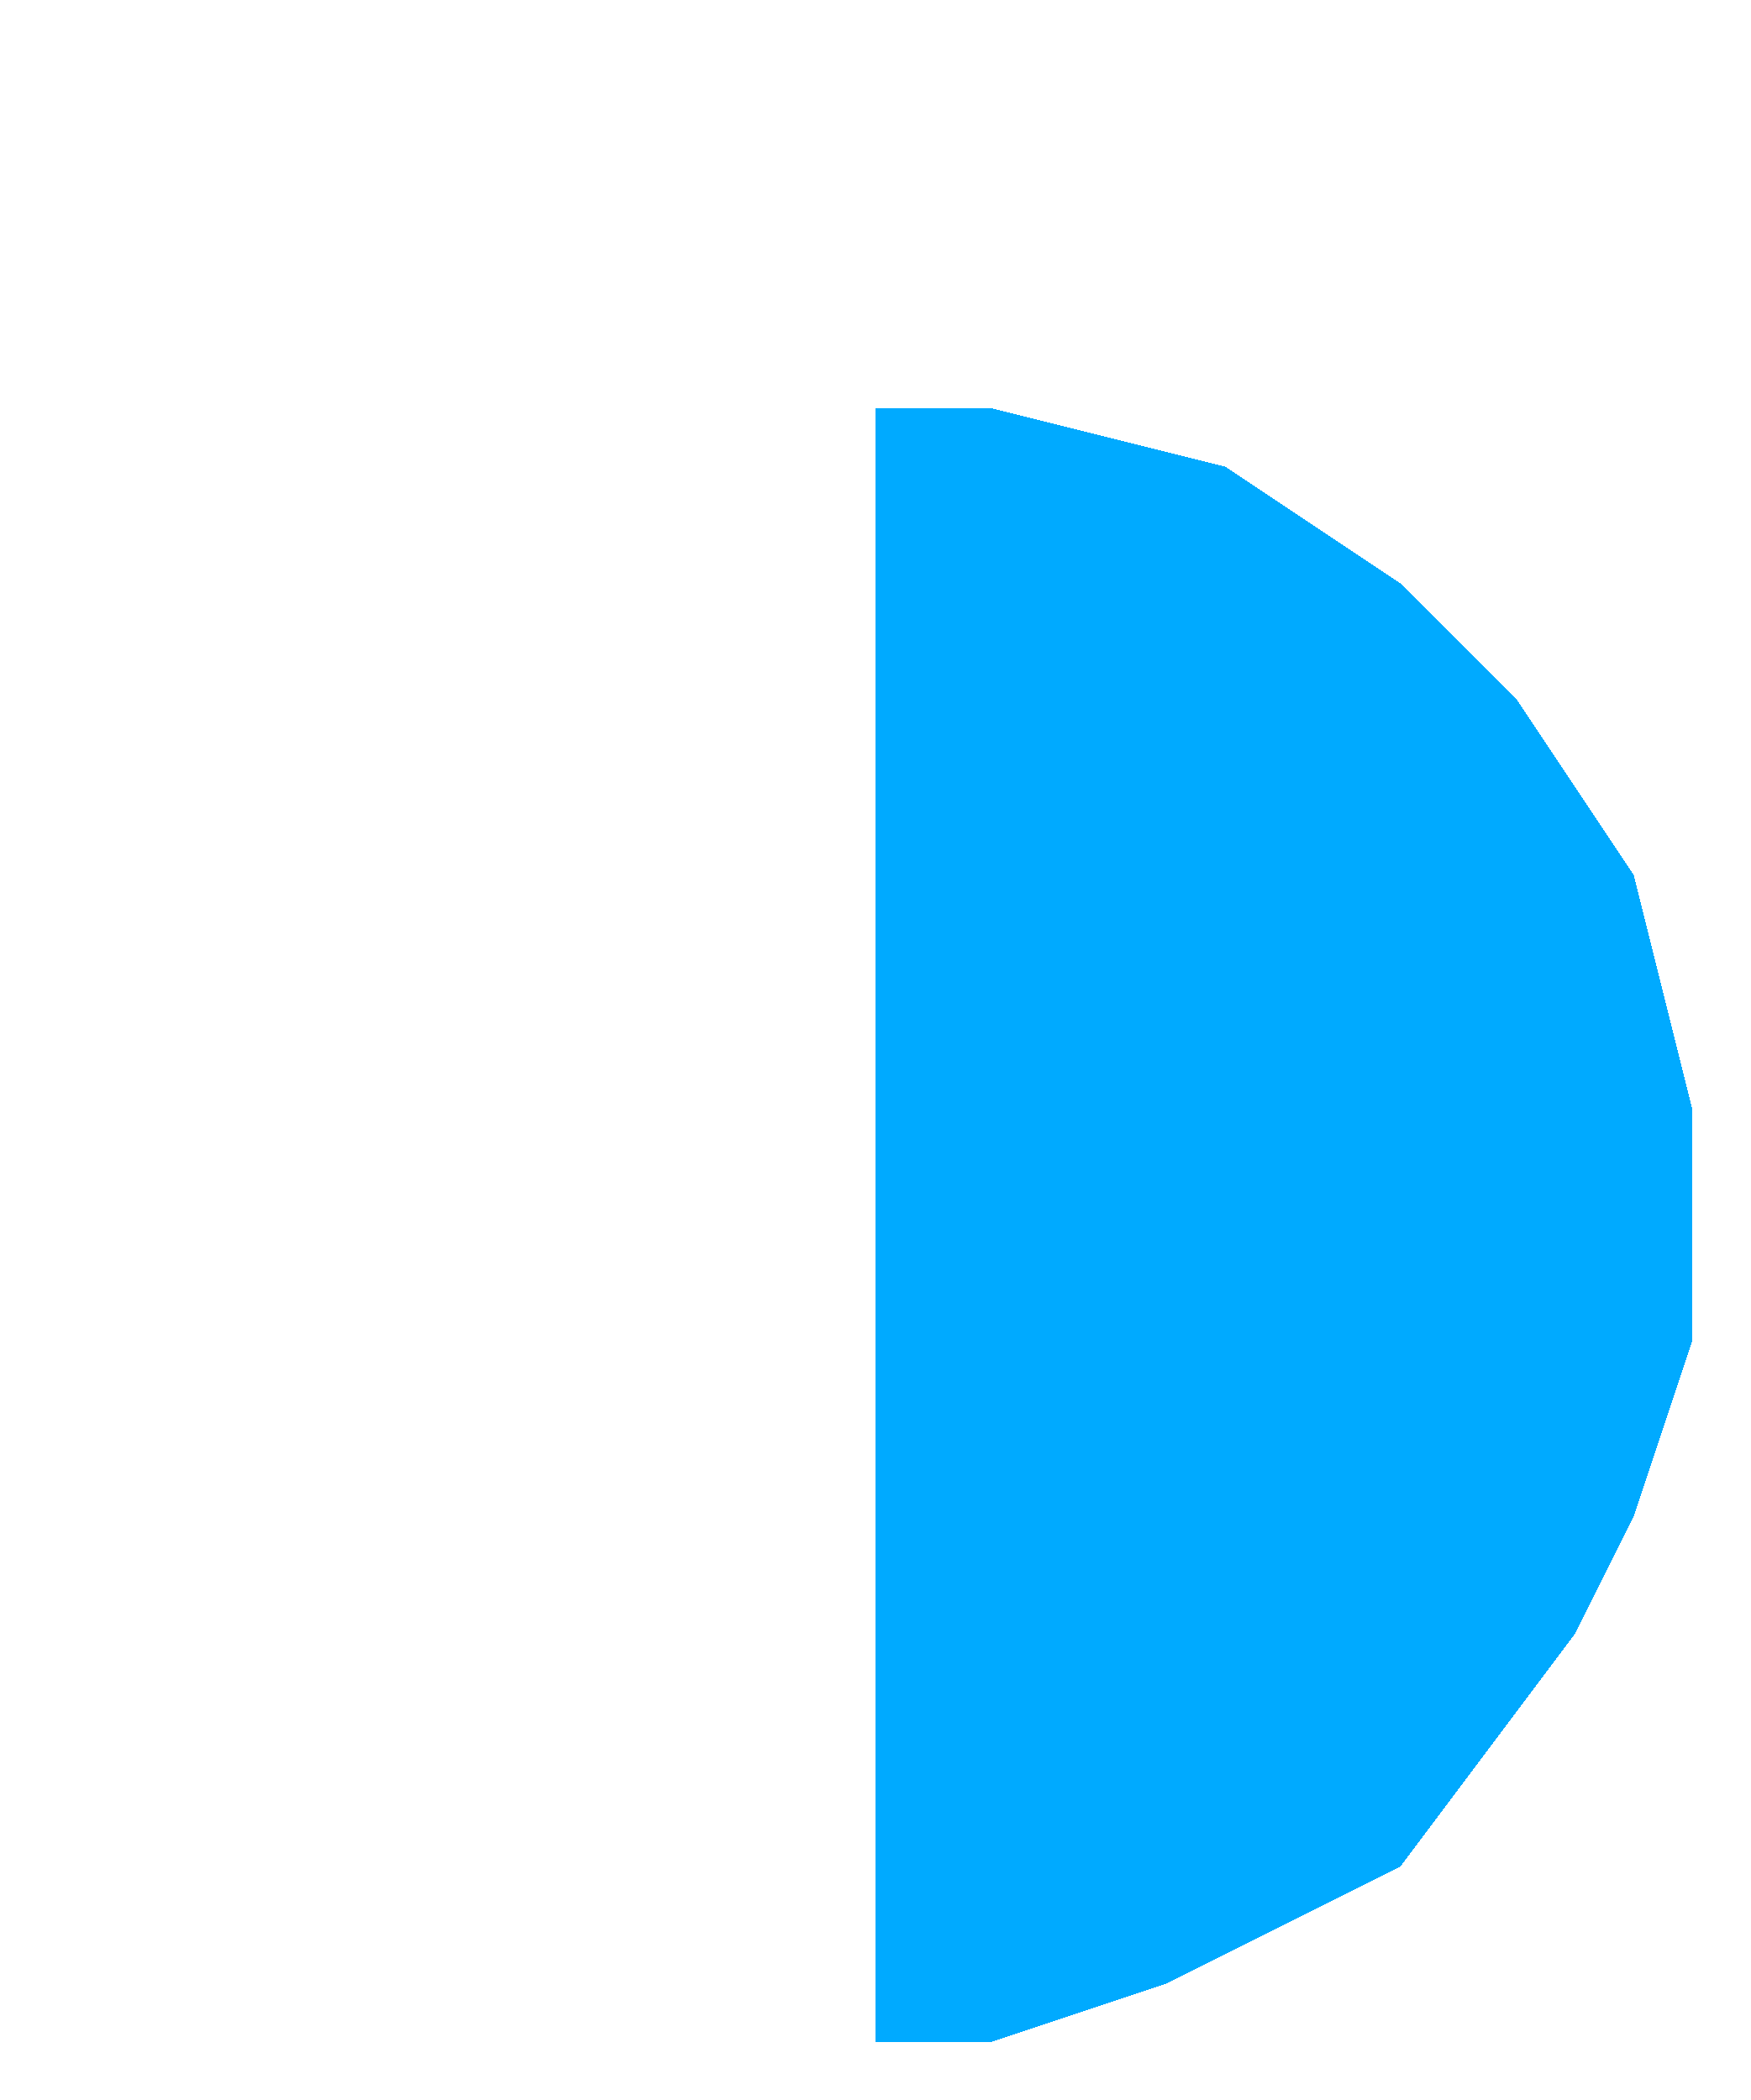
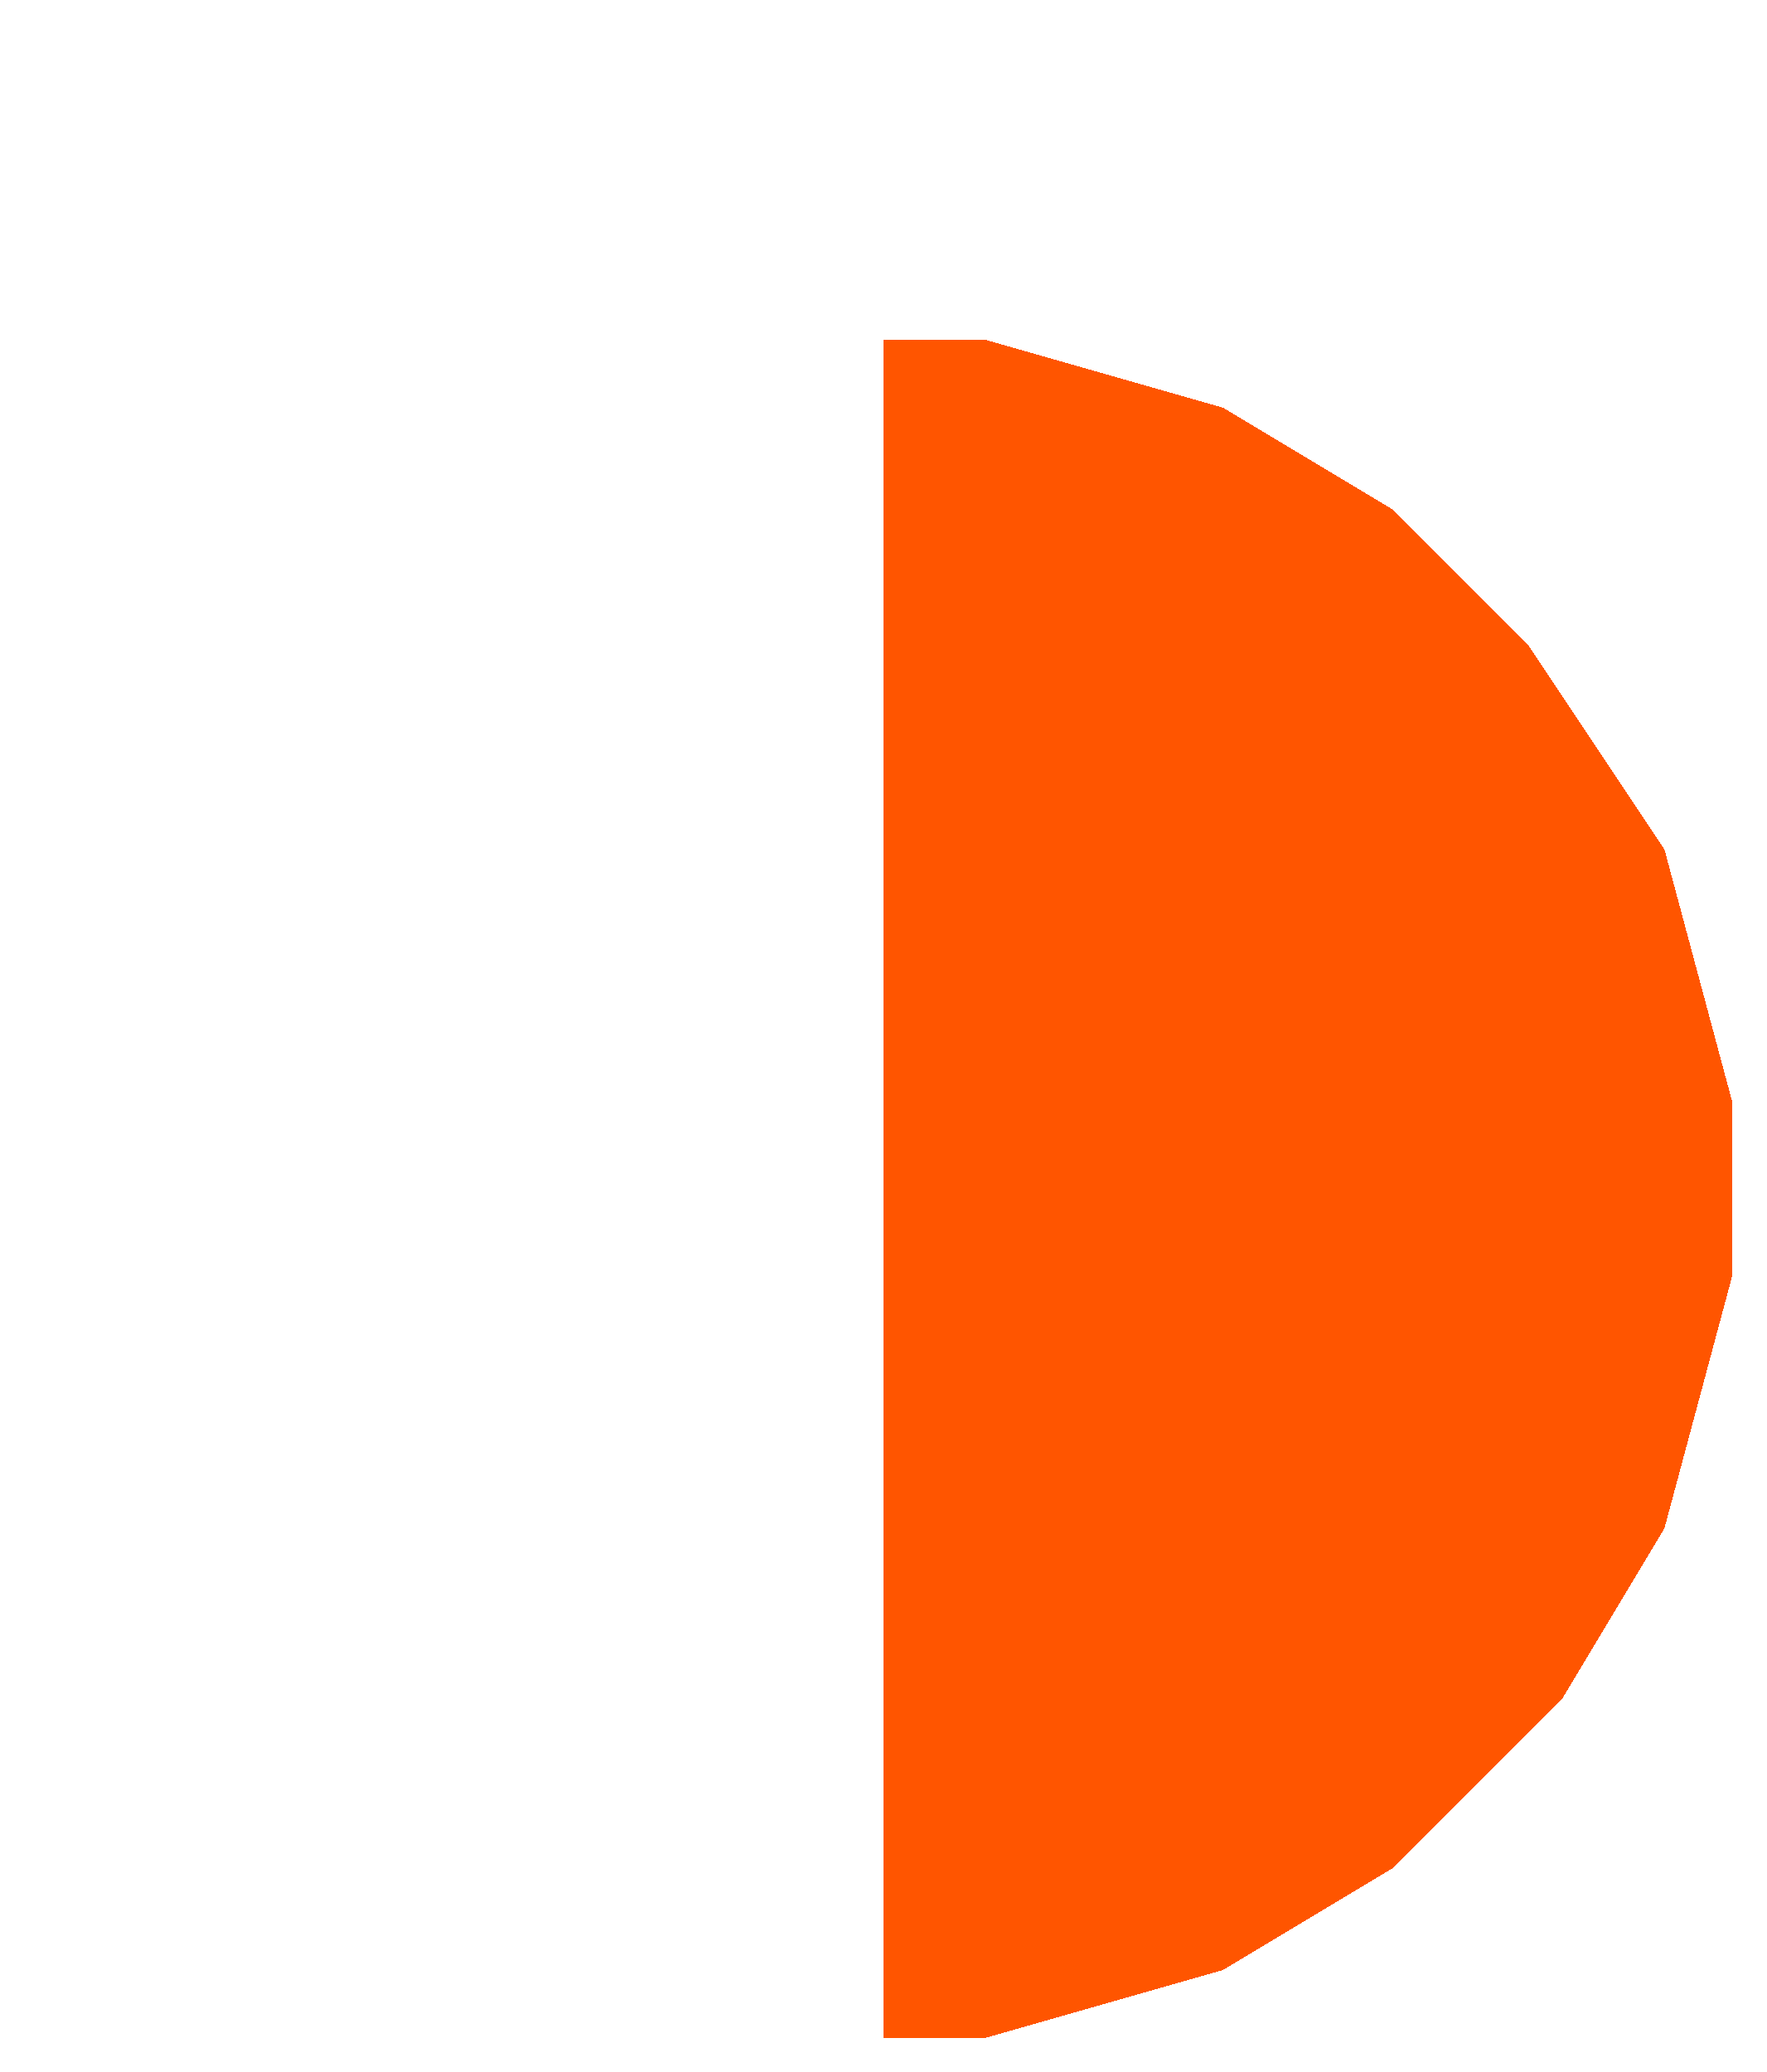
- <svg xmlns="http://www.w3.org/2000/svg" width="30" height="36" viewBox="0 0 30 36" id="svg2" version="1.1" style="shape-rendering:crispEdges">
+ <svg xmlns="http://www.w3.org/2000/svg" width="52" height="61" viewBox="0 0 52 61" id="svg2" version="1.1" style="shape-rendering:crispEdges">
  <defs id="defs4" />
-   <g id="layer1" transform="translate(-0.2369458,-1015.967)">
-     <path style="fill:#00aaff;fill-opacity:1;fill-rule:evenodd;stroke:none;stroke-width:1.4;stroke-linecap:butt;stroke-linejoin:miter;stroke-miterlimit:4;stroke-dasharray:none;stroke-opacity:1;shape-rendering:crispEdges" d="m 15.237,1050.967 2,0 3,-1 4,-2 3,-4 1,-2 1,-3 0,-2 0,-2 -1,-4 -2,-3 -2,-2 -3,-2 -4,-1 -2,0 0,14 z" id="path3802" />
-     <path style="fill:none;fill-rule:evenodd;stroke:#000000;stroke-width:0;stroke-linecap:butt;stroke-linejoin:miter;stroke-miterlimit:4;stroke-dasharray:none;stroke-opacity:1" d="m 3.237,1013.967 23,25" id="path3279" />
+   <g id="layer1" transform="translate(11.01306,-996.9673)">
+     <path id="path3802-9" d="m 14.987,1056.967 3,0 7,-2 5,-3 5,-5 3,-5 2,-7.449 0,-5.102 -2,-7.449 -4,-6 -4,-4 -5,-3 -7,-2 -3,0 0,25 z" style="fill:#ff5500;fill-opacity:1;fill-rule:evenodd;stroke:none;stroke-width:2;stroke-linecap:butt;stroke-linejoin:miter;stroke-miterlimit:4;stroke-dasharray:none;stroke-opacity:1;shape-rendering:crispEdges" />
  </g>
</svg>
